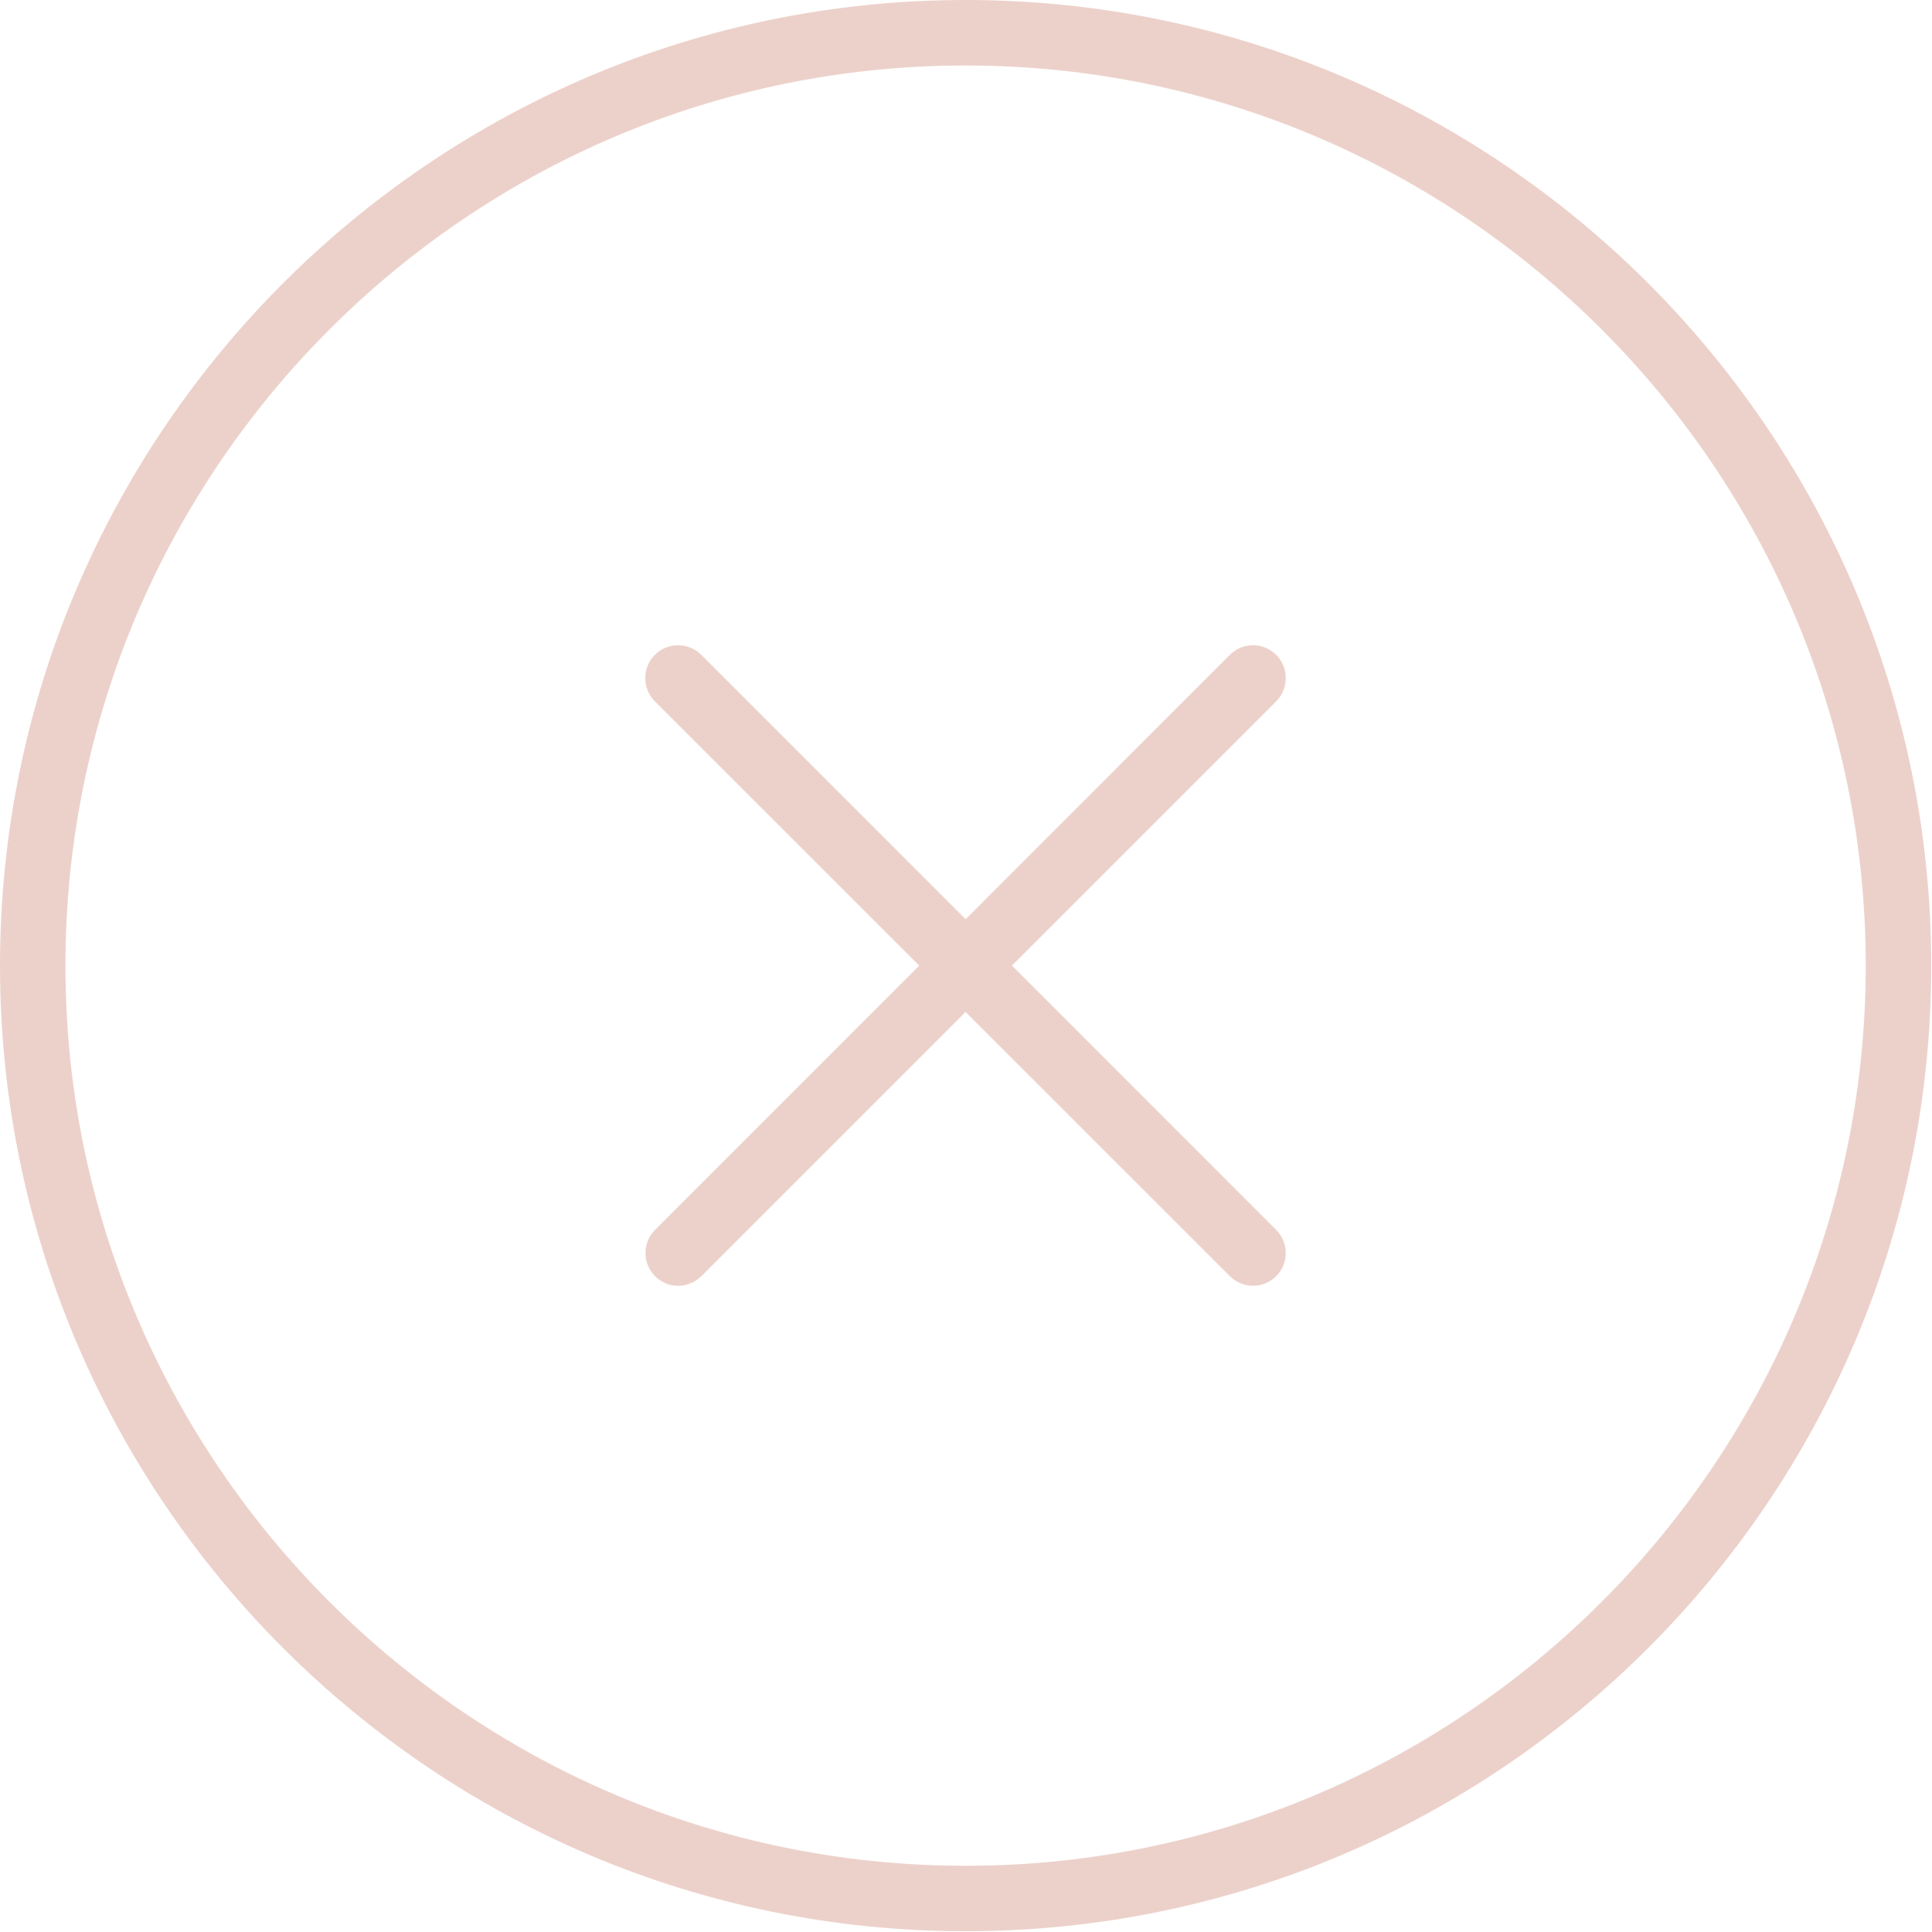
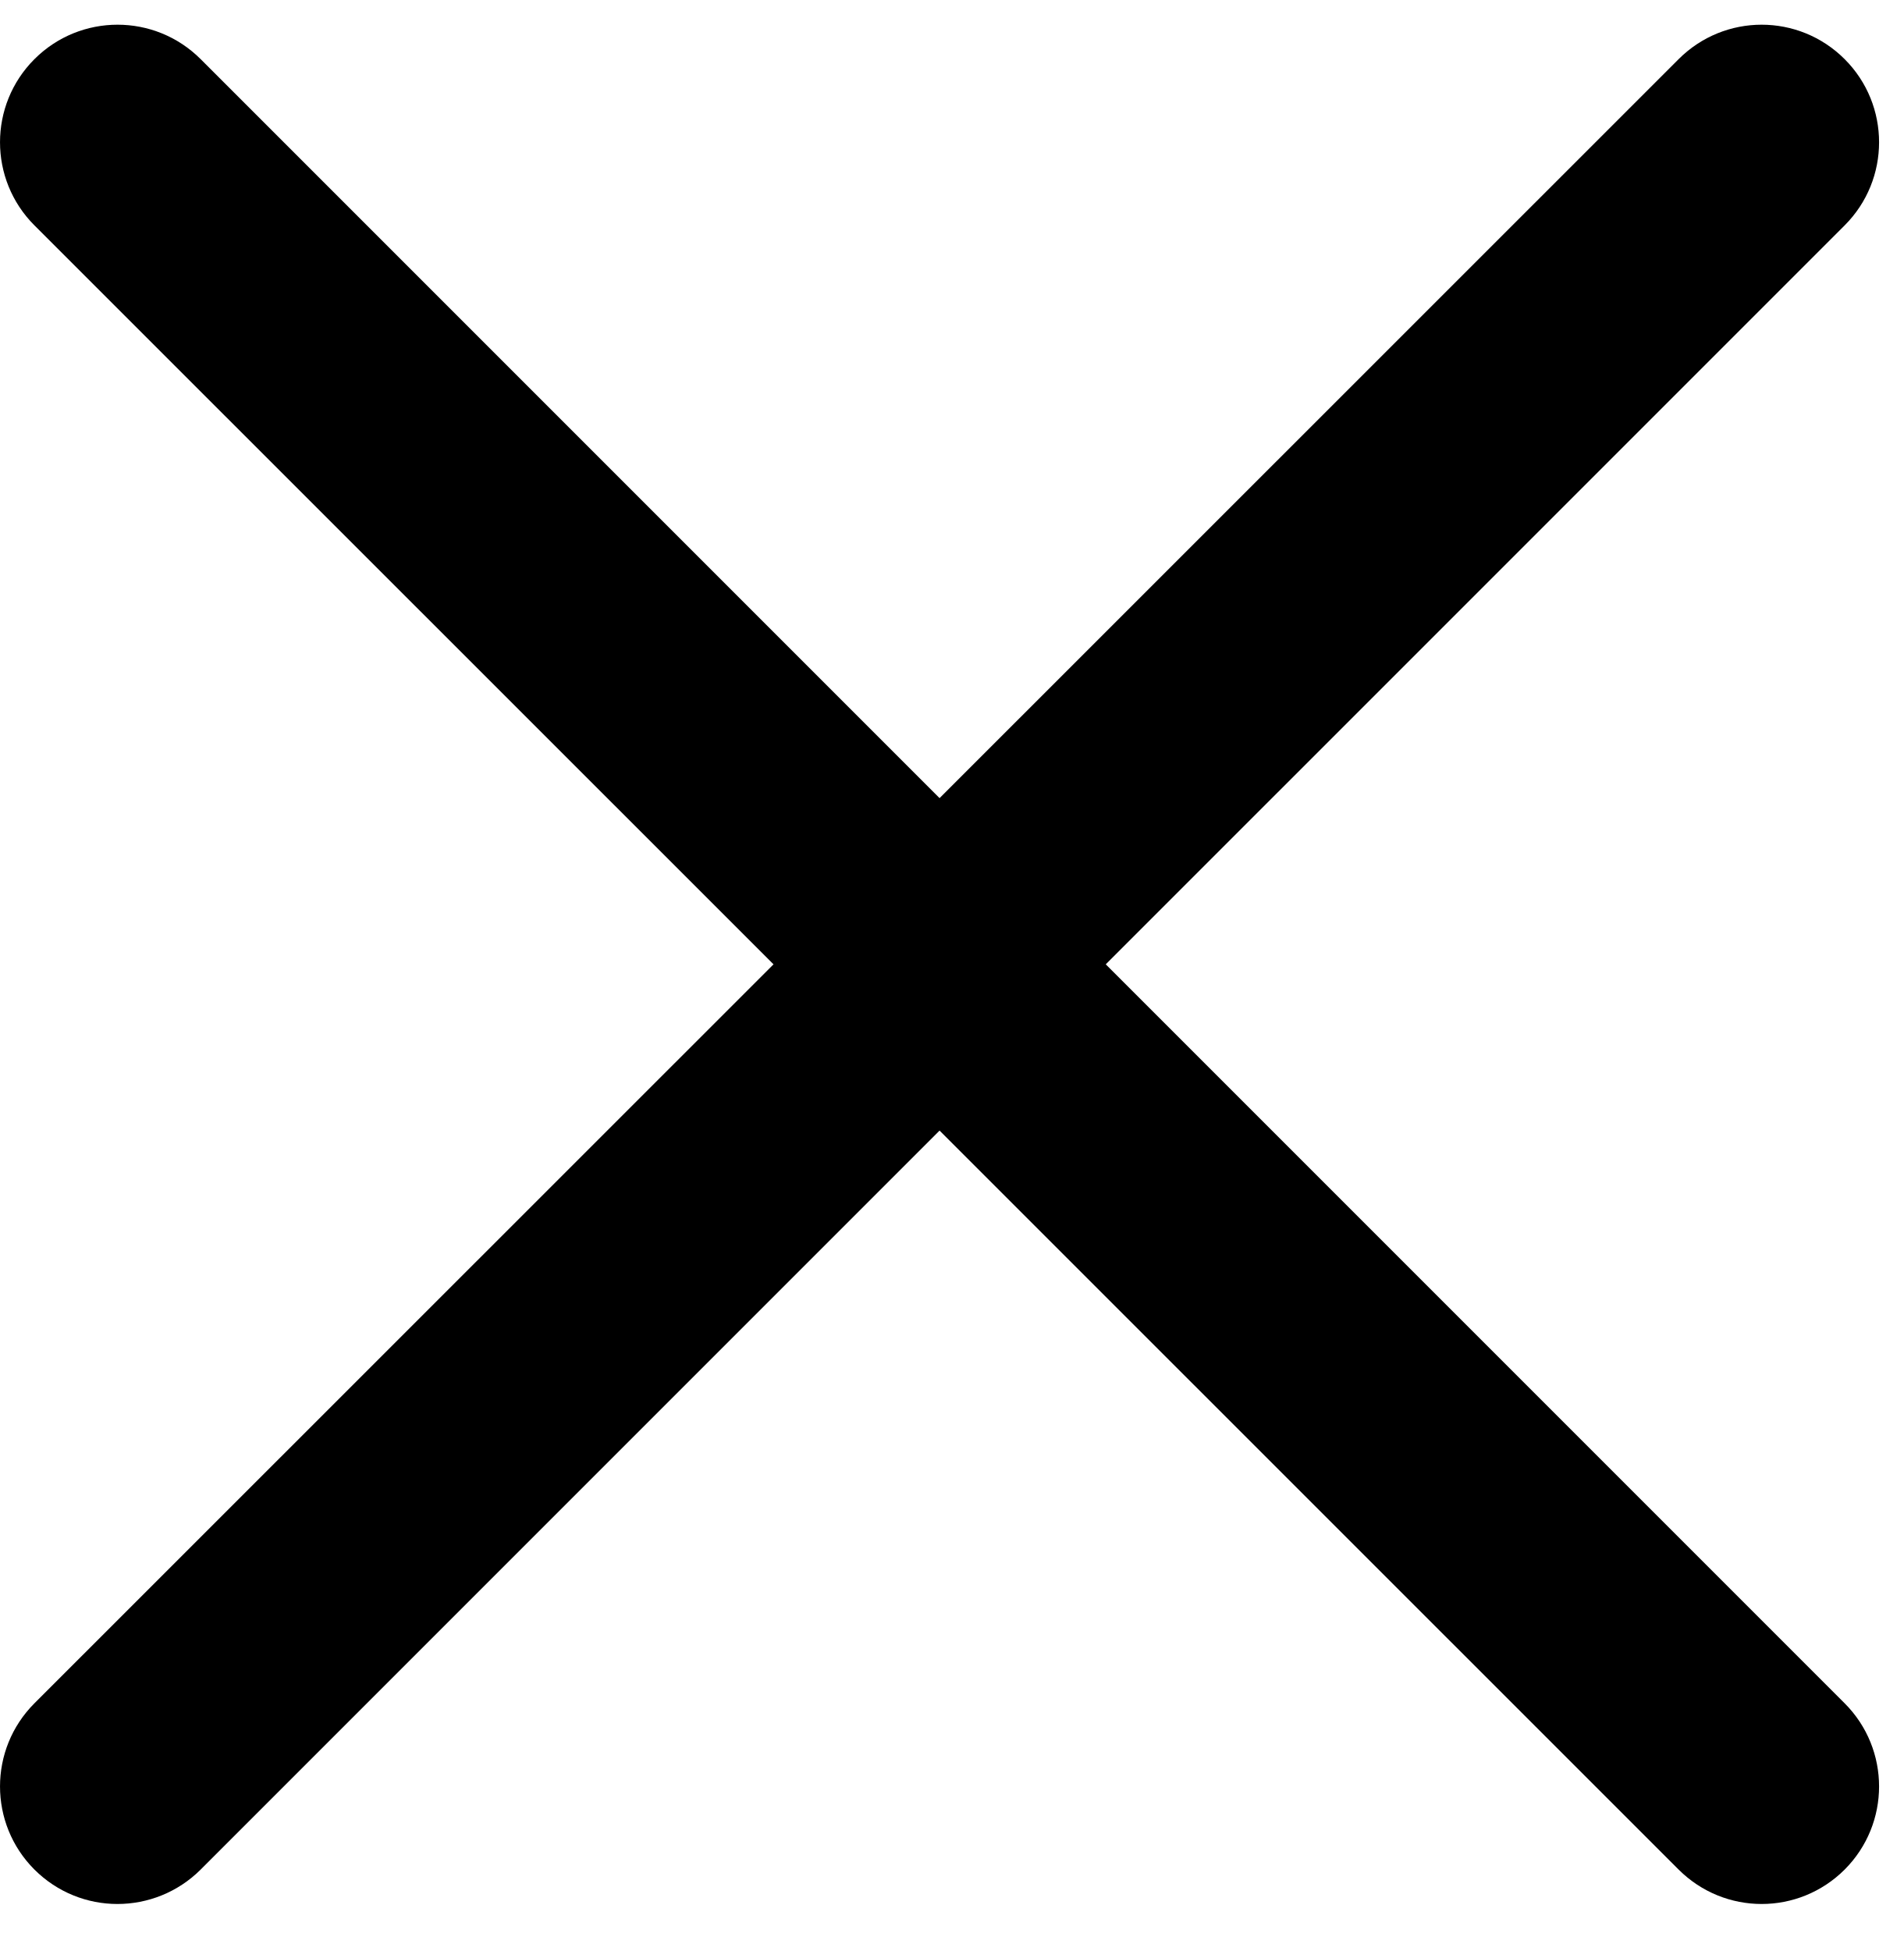
- <svg xmlns="http://www.w3.org/2000/svg" version="1.1" id="Слой_1" x="0px" y="0px" viewBox="0 0 35.391 35.391" style="enable-background:new 0 0 35.391 35.391;" xml:space="preserve">
+ <svg xmlns="http://www.w3.org/2000/svg" xmlns:xlink="http://www.w3.org/1999/xlink" version="1.1" id="Слой_1" x="0px" y="0px" viewBox="0 0 38.88 39.84" style="enable-background:new 0 0 38.88 39.84;" xml:space="preserve">
  <g>
-     <line style="fill:#ECD1CA;" x1="12.426" y1="22.965" x2="22.965" y2="12.426" />
-     <path style="fill:#ECD1CA;" d="M12.426,23.563c-0.153,0-0.305-0.059-0.422-0.176c-0.234-0.234-0.234-0.613,0-0.848L22.539,12   c0.234-0.234,0.613-0.234,0.848,0c0.234,0.235,0.234,0.618,0,0.852L12.852,23.387C12.734,23.504,12.578,23.563,12.426,23.563   L12.426,23.563z M12.426,23.563" />
-     <line style="fill:#ECD1CA;" x1="12.426" y1="12.426" x2="22.965" y2="22.965" />
-     <path style="fill:#ECD1CA;" d="M22.965,23.563c-0.156,0-0.309-0.059-0.426-0.176L12,12.852c-0.234-0.234-0.234-0.617,0-0.852   c0.234-0.234,0.617-0.234,0.852,0l10.535,10.539c0.234,0.235,0.234,0.614,0,0.848C23.27,23.504,23.117,23.563,22.965,23.563   L22.965,23.563z M22.965,23.563" />
-     <path style="fill:#ECD1CA;" d="M17.695,35.391C7.938,35.391,0,27.454,0,17.696S7.938,0,17.695,0   c9.758,0,17.696,7.938,17.696,17.696S27.453,35.391,17.695,35.391L17.695,35.391z M17.695,1.2C8.602,1.2,1.199,8.602,1.199,17.696   c0,9.093,7.403,16.496,16.496,16.496c9.094,0,16.496-7.403,16.496-16.496C34.191,8.602,26.789,1.2,17.695,1.2L17.695,1.2z    M17.695,1.2" />
+     <g>
+       <defs>
+         <rect id="SVGID_1_" width="38.88" height="39.84" />
+       </defs>
+       <clipPath id="SVGID_2_">
+         <use xlink:href="#SVGID_1_" style="overflow:visible;" />
+       </clipPath>
+       <path style="clip-path:url(#SVGID_2_);" d="M22.582,19.692l15.09-15.09c0.937-0.937,0.937-2.457,0-3.394    c-0.938-0.938-2.453-0.938-3.391,0l-15.093,15.09L4.098,1.208c-0.938-0.938-2.457-0.938-3.395,0c-0.937,0.937-0.937,2.457,0,3.394    l15.094,15.09L0.703,34.782c-0.937,0.938-0.937,2.457,0,3.395c0.469,0.468,1.082,0.703,1.695,0.703c0.614,0,1.231-0.235,1.7-0.703    l15.09-15.09l15.093,15.09c0.469,0.468,1.082,0.703,1.696,0.703c0.613,0,1.226-0.235,1.695-0.703c0.937-0.938,0.937-2.457,0-3.395    L22.582,19.692z M22.582,19.692" />
+     </g>
  </g>
</svg>
